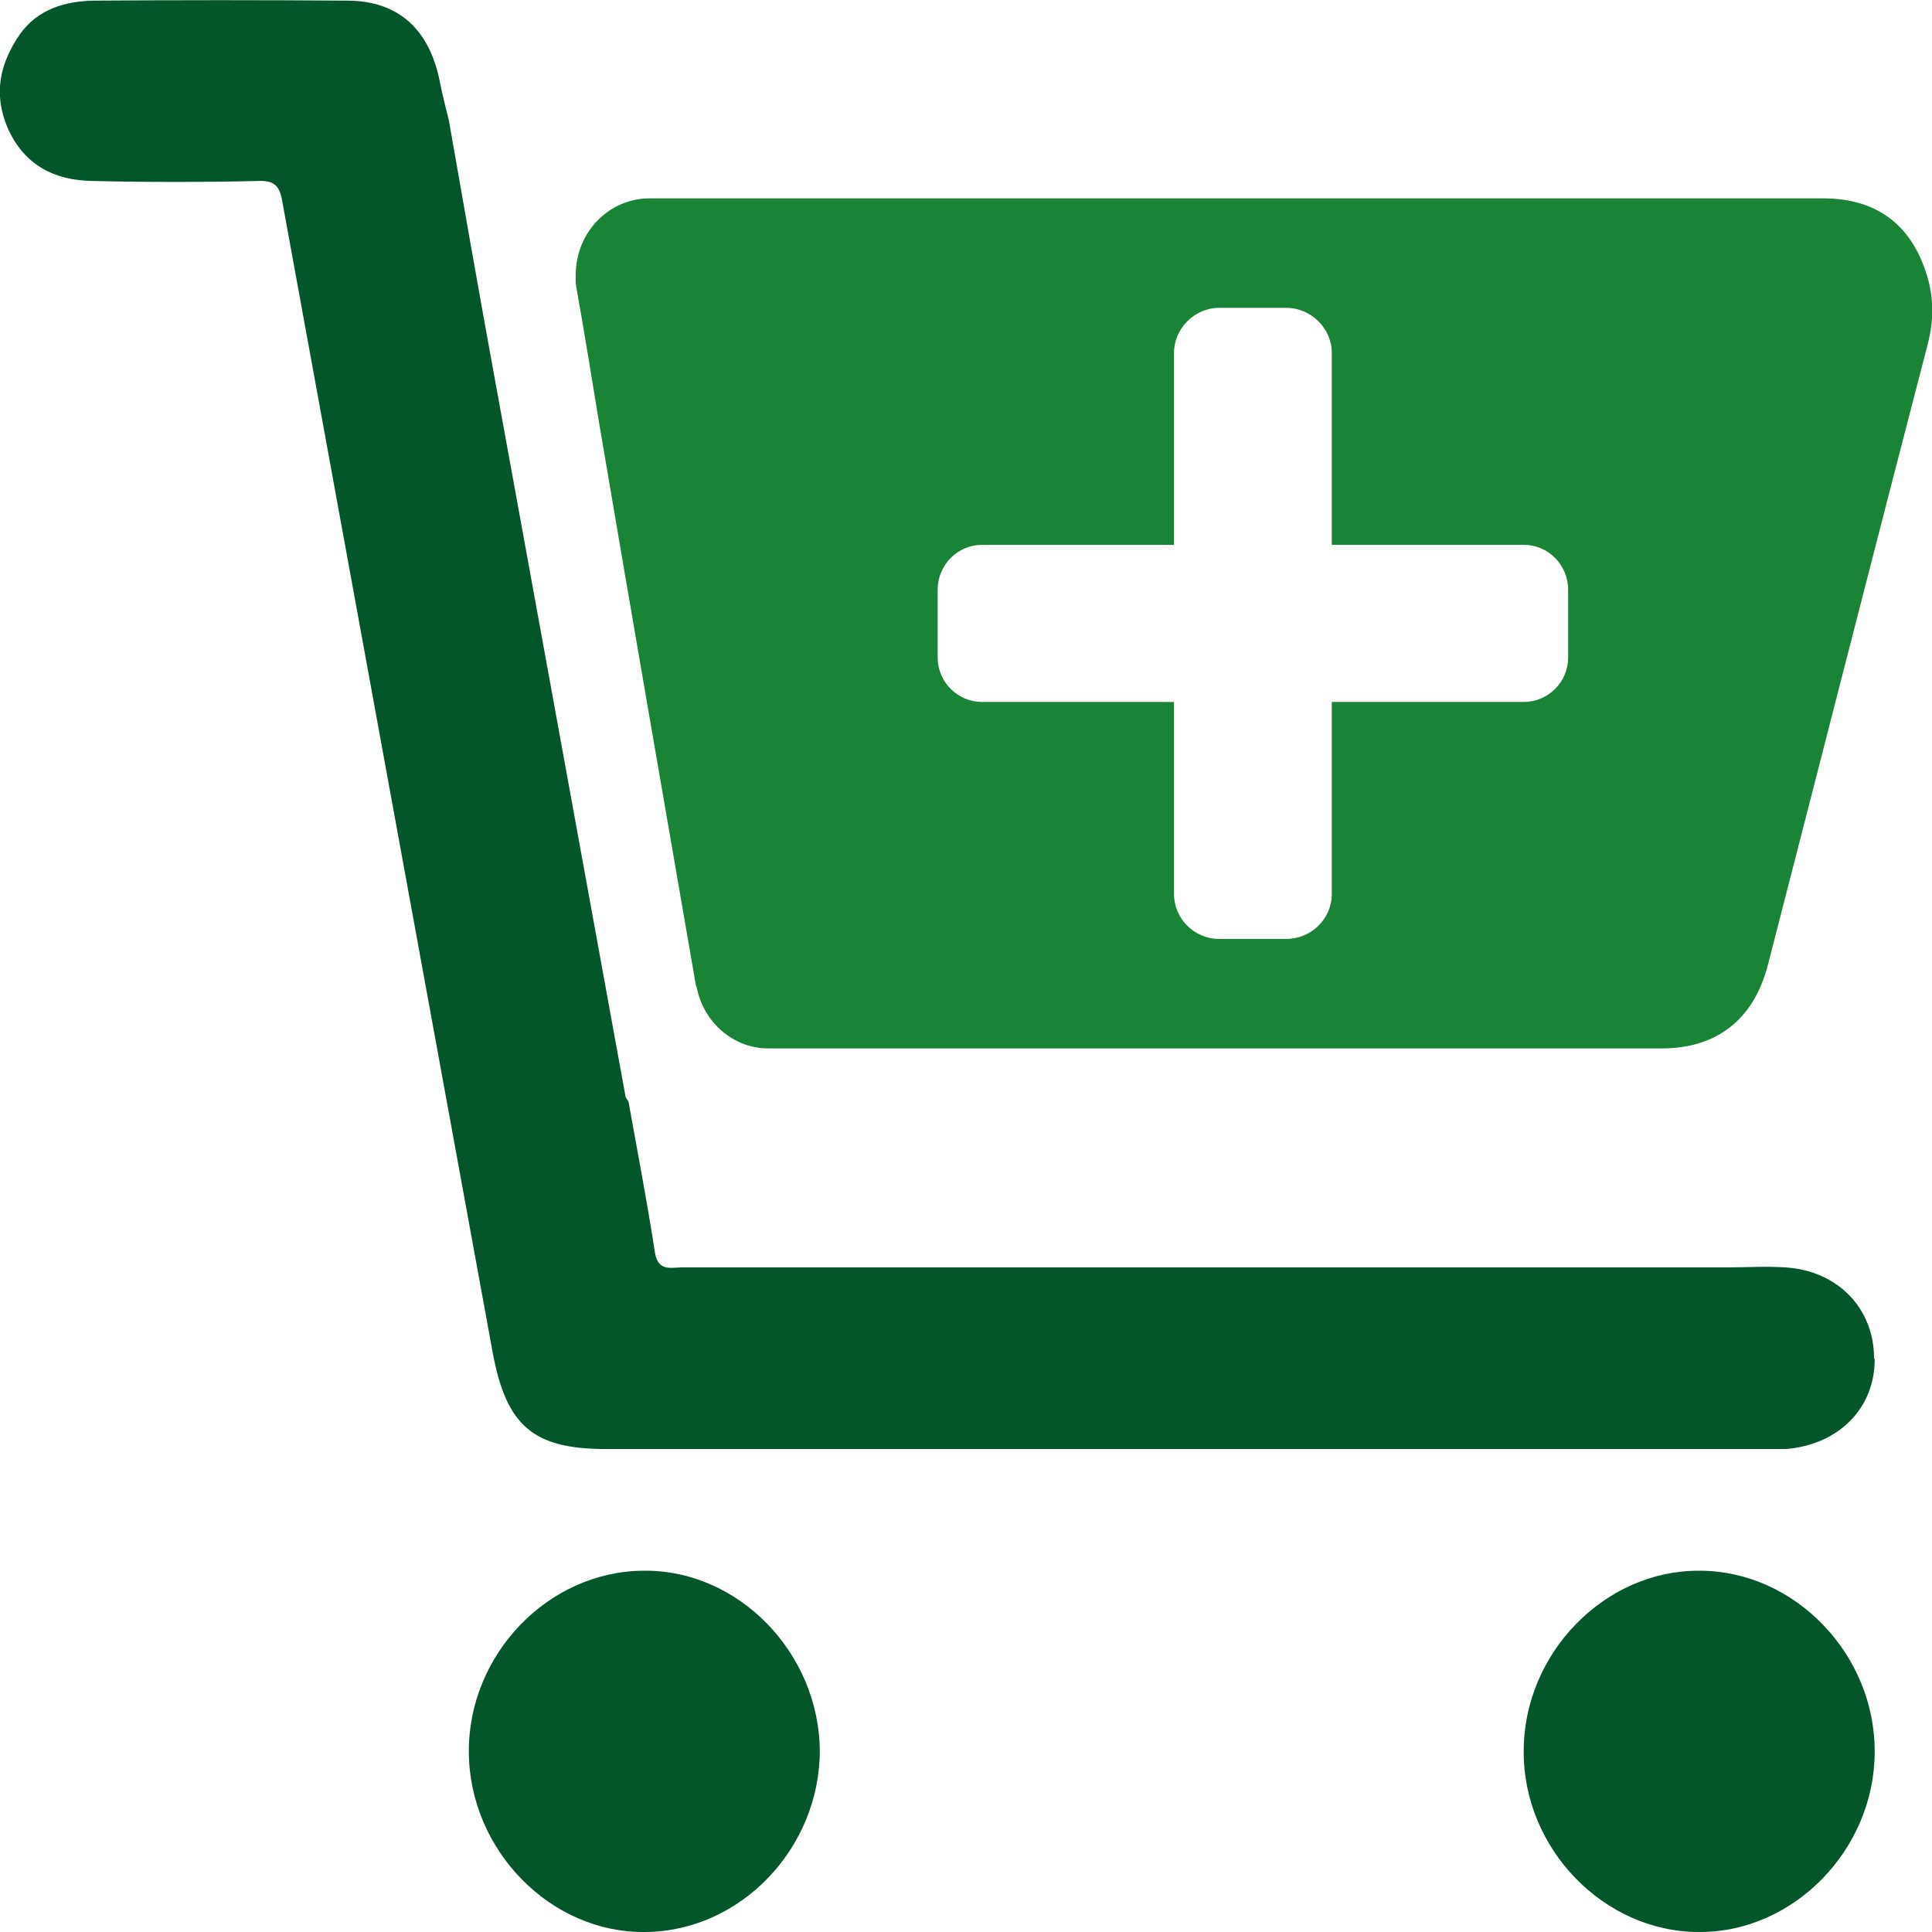
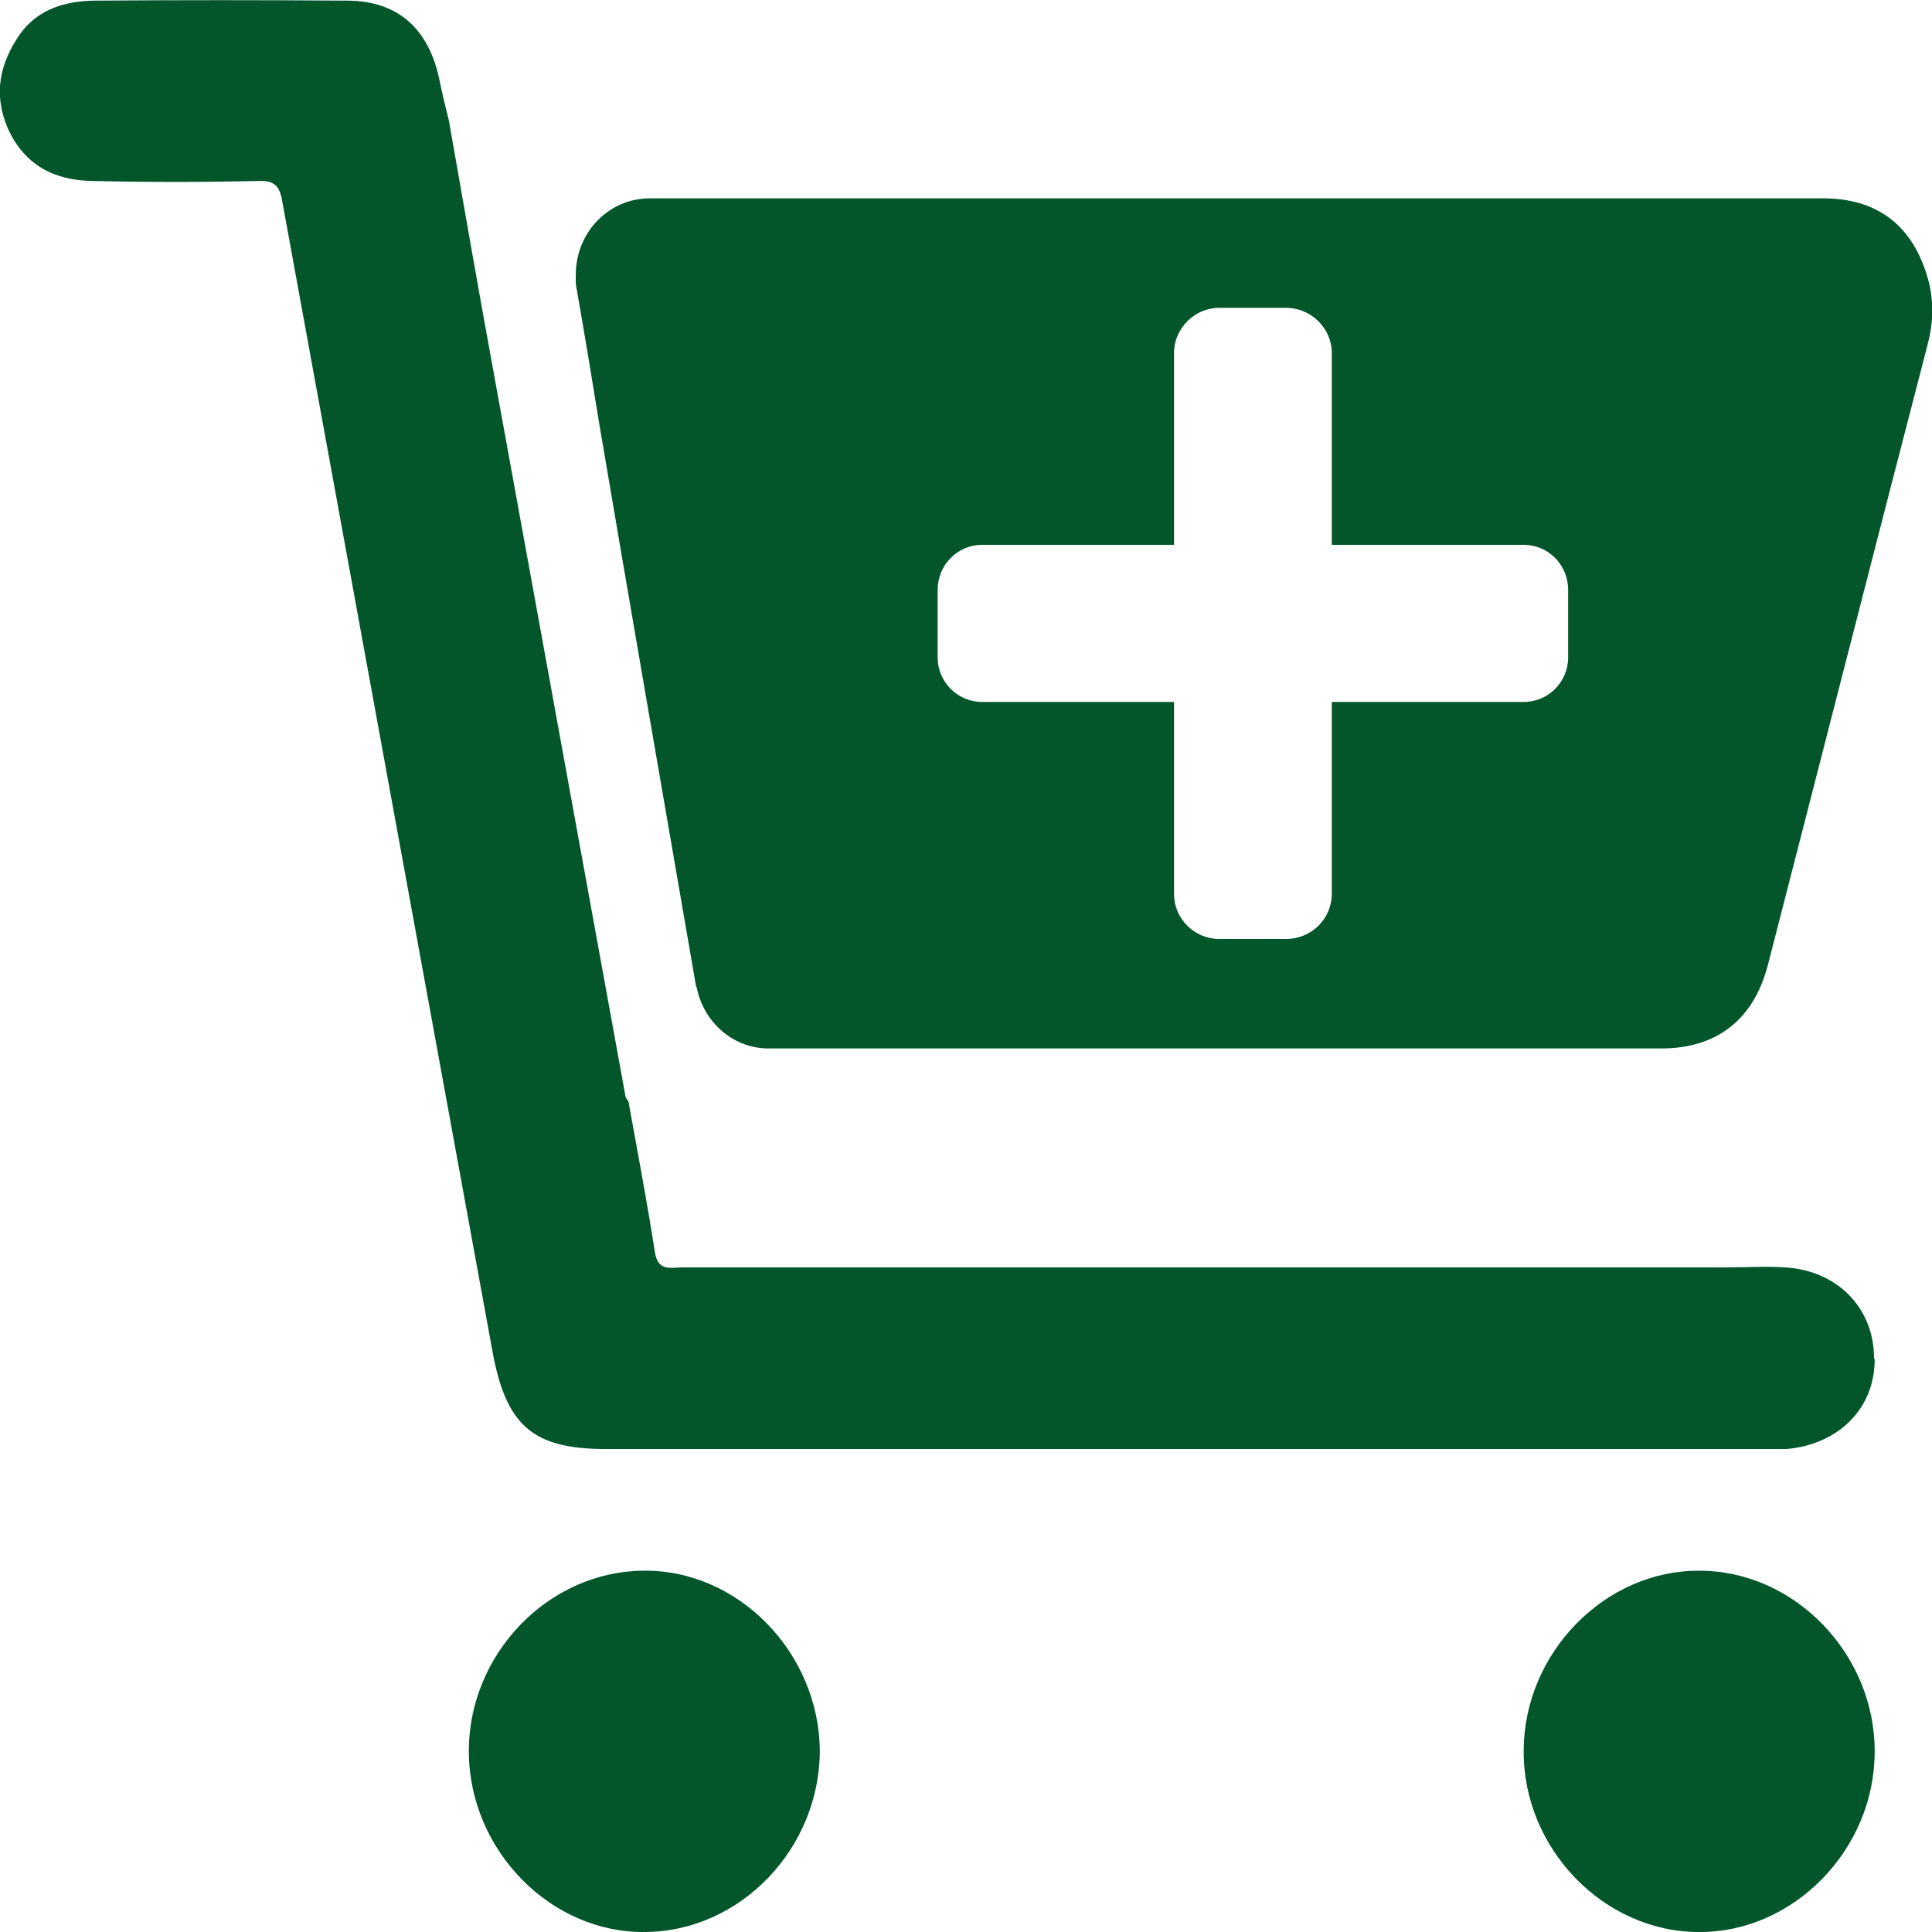
- <svg xmlns="http://www.w3.org/2000/svg" height="25" width="25" viewBox="0 0 30 30">
-   <path fill="#025629" d="M29.11,21.11c0,.76-.56,1.32-1.37,1.39-.11,0-.23,0-.34,0H9.4c-1.13,0-1.54-.37-1.75-1.5-1.09-5.96-2.18-11.92-3.27-17.89-.04-.23-.13-.31-.37-.3-.86,.02-1.72,.02-2.58,0-.58-.01-1.05-.24-1.31-.82C-.11,1.45,0,.98,.31,.53,.59,.14,1.01,.02,1.45,.01,2.76,0,4.08,0,5.39,.01c.8,0,1.28,.45,1.44,1.26,.04,.2,.09,.4,.14,.6,.23,1.31,.46,2.63,.7,3.94,.68,3.73,1.36,7.47,2.04,11.2,0,.04,.04,.07,.05,.1,.14,.78,.29,1.56,.41,2.34,.05,.3,.25,.23,.42,.23,5.41,0,10.81,0,16.22,0,.3,0,.61-.02,.91,0,.82,.05,1.38,.64,1.38,1.41Z" />
-   <path fill="#025629" d="M12.73,27.18c0,1.52-1.23,2.81-2.71,2.82-1.47,.02-2.73-1.27-2.74-2.79-.01-1.52,1.23-2.81,2.71-2.82,1.47-.02,2.73,1.27,2.74,2.8Z" />
-   <path fill="#025629" d="M29.11,27.2c0,1.52-1.26,2.81-2.73,2.8-1.48,0-2.73-1.3-2.72-2.81,0-1.52,1.26-2.81,2.73-2.8,1.48,0,2.73,1.3,2.72,2.82Z" />
-   <path fill="#198336" d="M29.94,4.34c-.23-.83-.78-1.26-1.63-1.26H10.09c-.64,0-1.15,.53-1.15,1.19v.12s.01,.09,.02,.13c.12,.68,.23,1.35,.34,2.03,.49,2.89,.99,5.77,1.49,8.66,.01,.05,.01,.09,.03,.13,.11,.54,.57,.94,1.11,.94h13.87c.86,0,1.43-.45,1.65-1.29,.83-3.22,1.65-6.44,2.49-9.67,.08-.32,.09-.65,0-.98Zm-5.59,5.87c0,.38-.31,.69-.69,.69h-2.98v2.98c0,.39-.32,.7-.71,.7h-1.04c-.38,0-.7-.31-.7-.7v-2.98h-2.98c-.38,0-.69-.31-.69-.69v-1.05c0-.39,.31-.7,.69-.7h2.98v-2.98c0-.38,.32-.7,.7-.7h1.04c.39,0,.71,.32,.71,.7v2.98h2.98c.38,0,.69,.31,.69,.7v1.05Z" />
+ <svg xmlns="http://www.w3.org/2000/svg" height="25" width="25" viewBox="0 0 30 30" fill="#025629">
+   <path d="M29.11,21.11c0,.76-.56,1.32-1.37,1.39-.11,0-.23,0-.34,0H9.4c-1.13,0-1.54-.37-1.75-1.5-1.09-5.96-2.18-11.92-3.27-17.89-.04-.23-.13-.31-.37-.3-.86,.02-1.72,.02-2.58,0-.58-.01-1.05-.24-1.31-.82C-.11,1.45,0,.98,.31,.53,.59,.14,1.01,.02,1.45,.01,2.76,0,4.08,0,5.39,.01c.8,0,1.28,.45,1.44,1.26,.04,.2,.09,.4,.14,.6,.23,1.31,.46,2.63,.7,3.94,.68,3.73,1.36,7.47,2.04,11.2,0,.04,.04,.07,.05,.1,.14,.78,.29,1.56,.41,2.34,.05,.3,.25,.23,.42,.23,5.41,0,10.81,0,16.22,0,.3,0,.61-.02,.91,0,.82,.05,1.38,.64,1.38,1.41Z" />
+   <path d="M12.73,27.18c0,1.52-1.23,2.81-2.71,2.82-1.47,.02-2.73-1.27-2.74-2.79-.01-1.52,1.23-2.81,2.71-2.82,1.47-.02,2.73,1.27,2.74,2.8Z" />
+   <path d="M29.11,27.2c0,1.52-1.26,2.81-2.73,2.8-1.48,0-2.73-1.3-2.72-2.81,0-1.52,1.26-2.81,2.73-2.8,1.48,0,2.73,1.3,2.72,2.82Z" />
+   <path d="M29.94,4.34c-.23-.83-.78-1.26-1.63-1.26H10.09c-.64,0-1.15,.53-1.15,1.19v.12s.01,.09,.02,.13c.12,.68,.23,1.35,.34,2.03,.49,2.89,.99,5.77,1.49,8.66,.01,.05,.01,.09,.03,.13,.11,.54,.57,.94,1.11,.94h13.87c.86,0,1.43-.45,1.65-1.29,.83-3.22,1.65-6.44,2.49-9.67,.08-.32,.09-.65,0-.98Zm-5.59,5.87c0,.38-.31,.69-.69,.69h-2.98v2.98c0,.39-.32,.7-.71,.7h-1.04c-.38,0-.7-.31-.7-.7v-2.98h-2.98c-.38,0-.69-.31-.69-.69v-1.05c0-.39,.31-.7,.69-.7h2.98v-2.98c0-.38,.32-.7,.7-.7h1.04c.39,0,.71,.32,.71,.7v2.98h2.98c.38,0,.69,.31,.69,.7v1.05Z" />
</svg>
